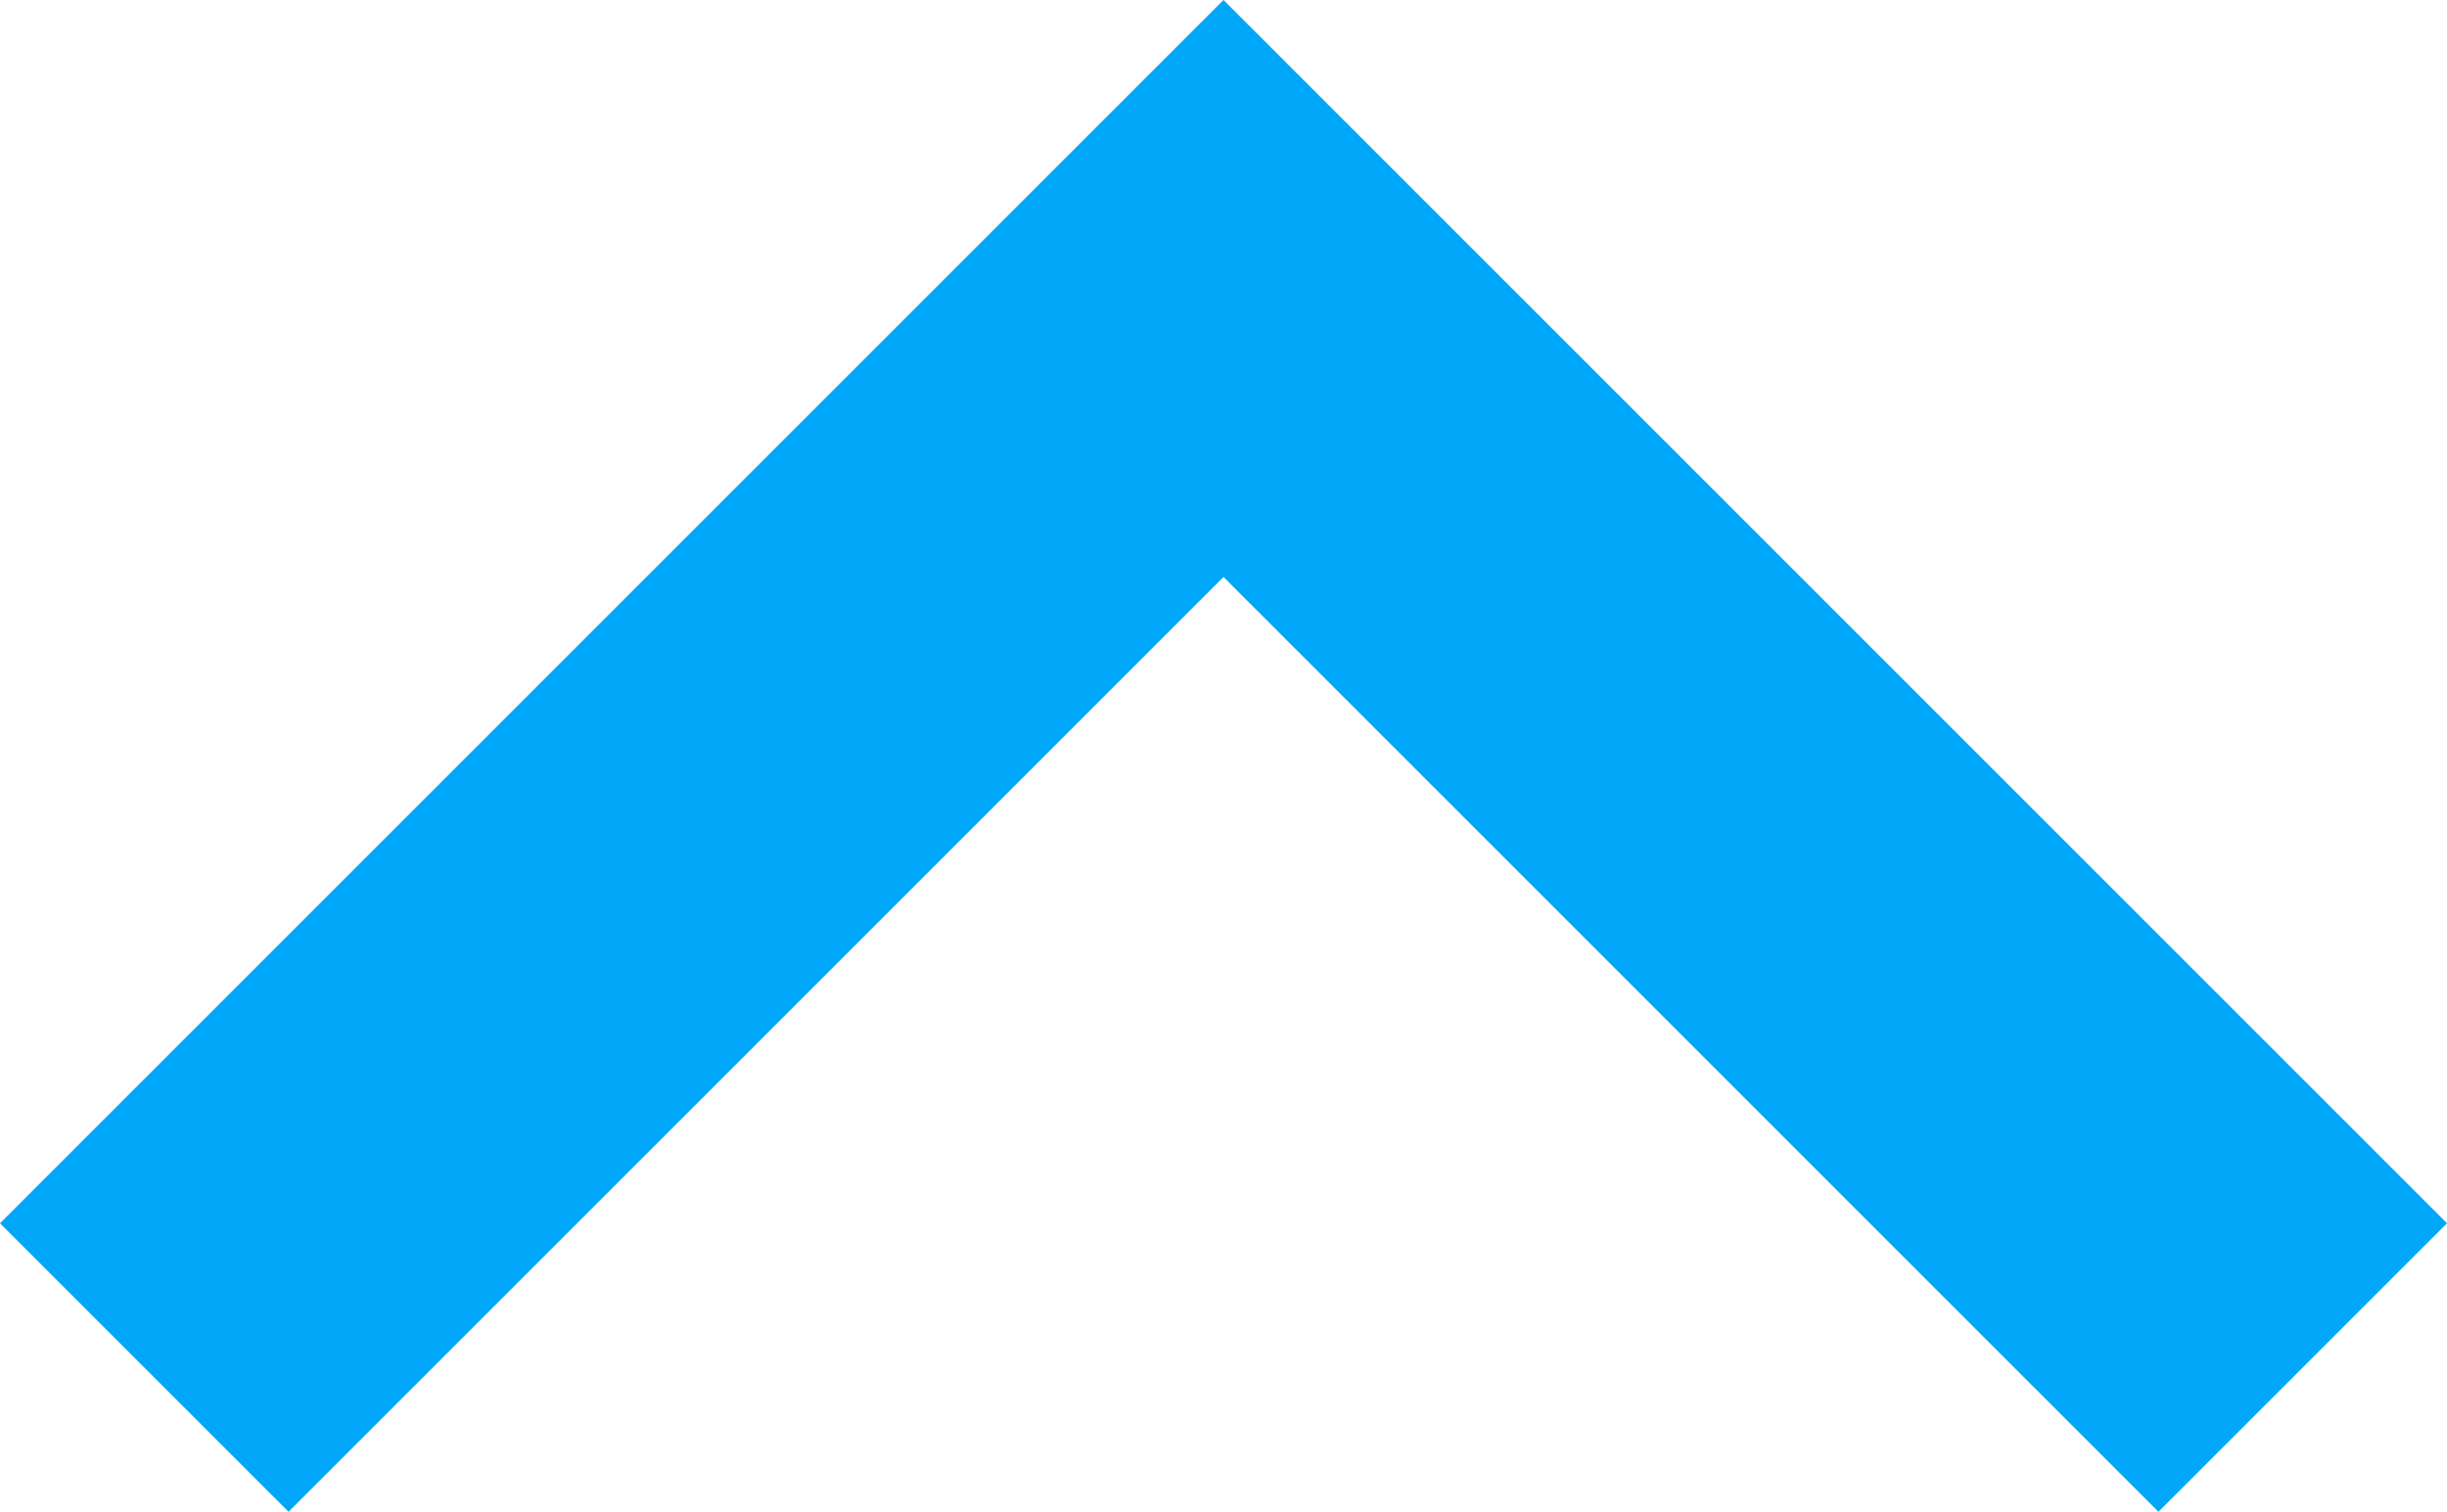
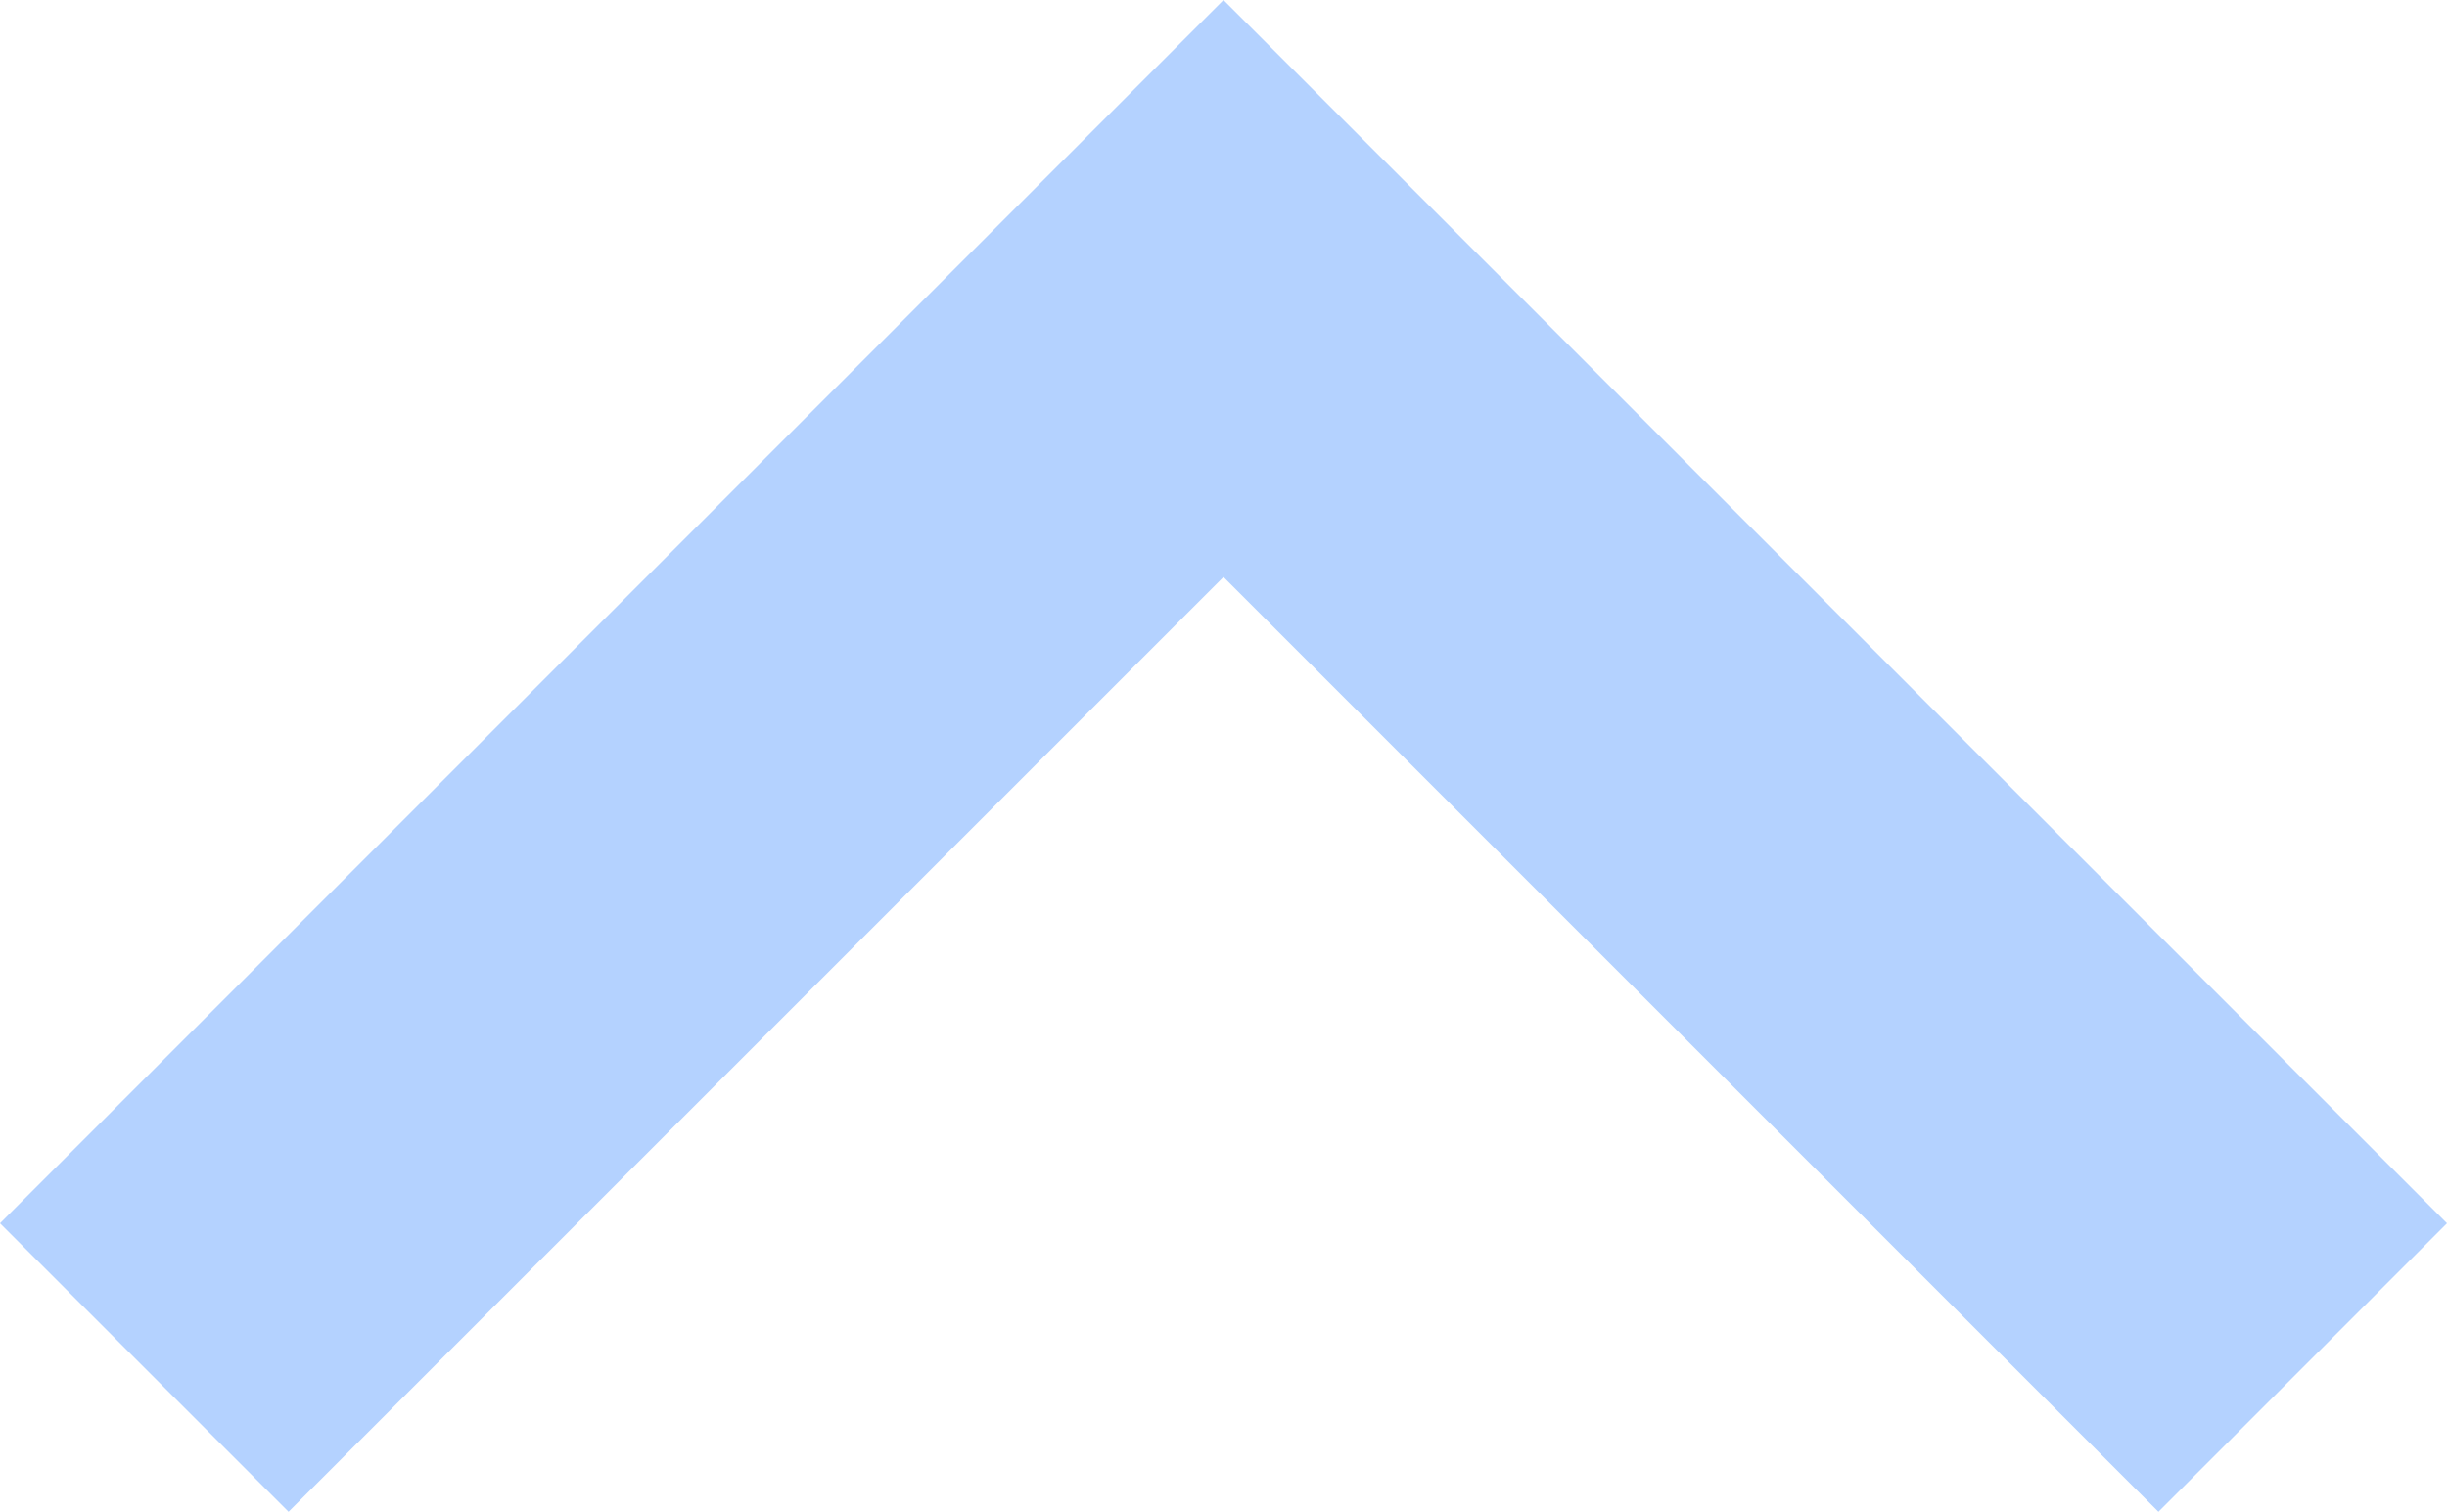
<svg xmlns="http://www.w3.org/2000/svg" id="svg2" width="24" height="14.83" version="1.1" viewBox="0 0 24 14.83">
-   <path id="path4" d="M 2.83,14.83 0,12 12,0 24,12 21.17,14.83 12,5.66 Z" fill="#00a7f8" />
+   <path id="path4" d="M 2.83,14.83 0,12 12,0 24,12 21.17,14.83 12,5.66 Z" fill="#b4d2ff" />
  <path id="path6" d="m-11.415-16.585h48v48h-48z" fill="none" />
</svg>
